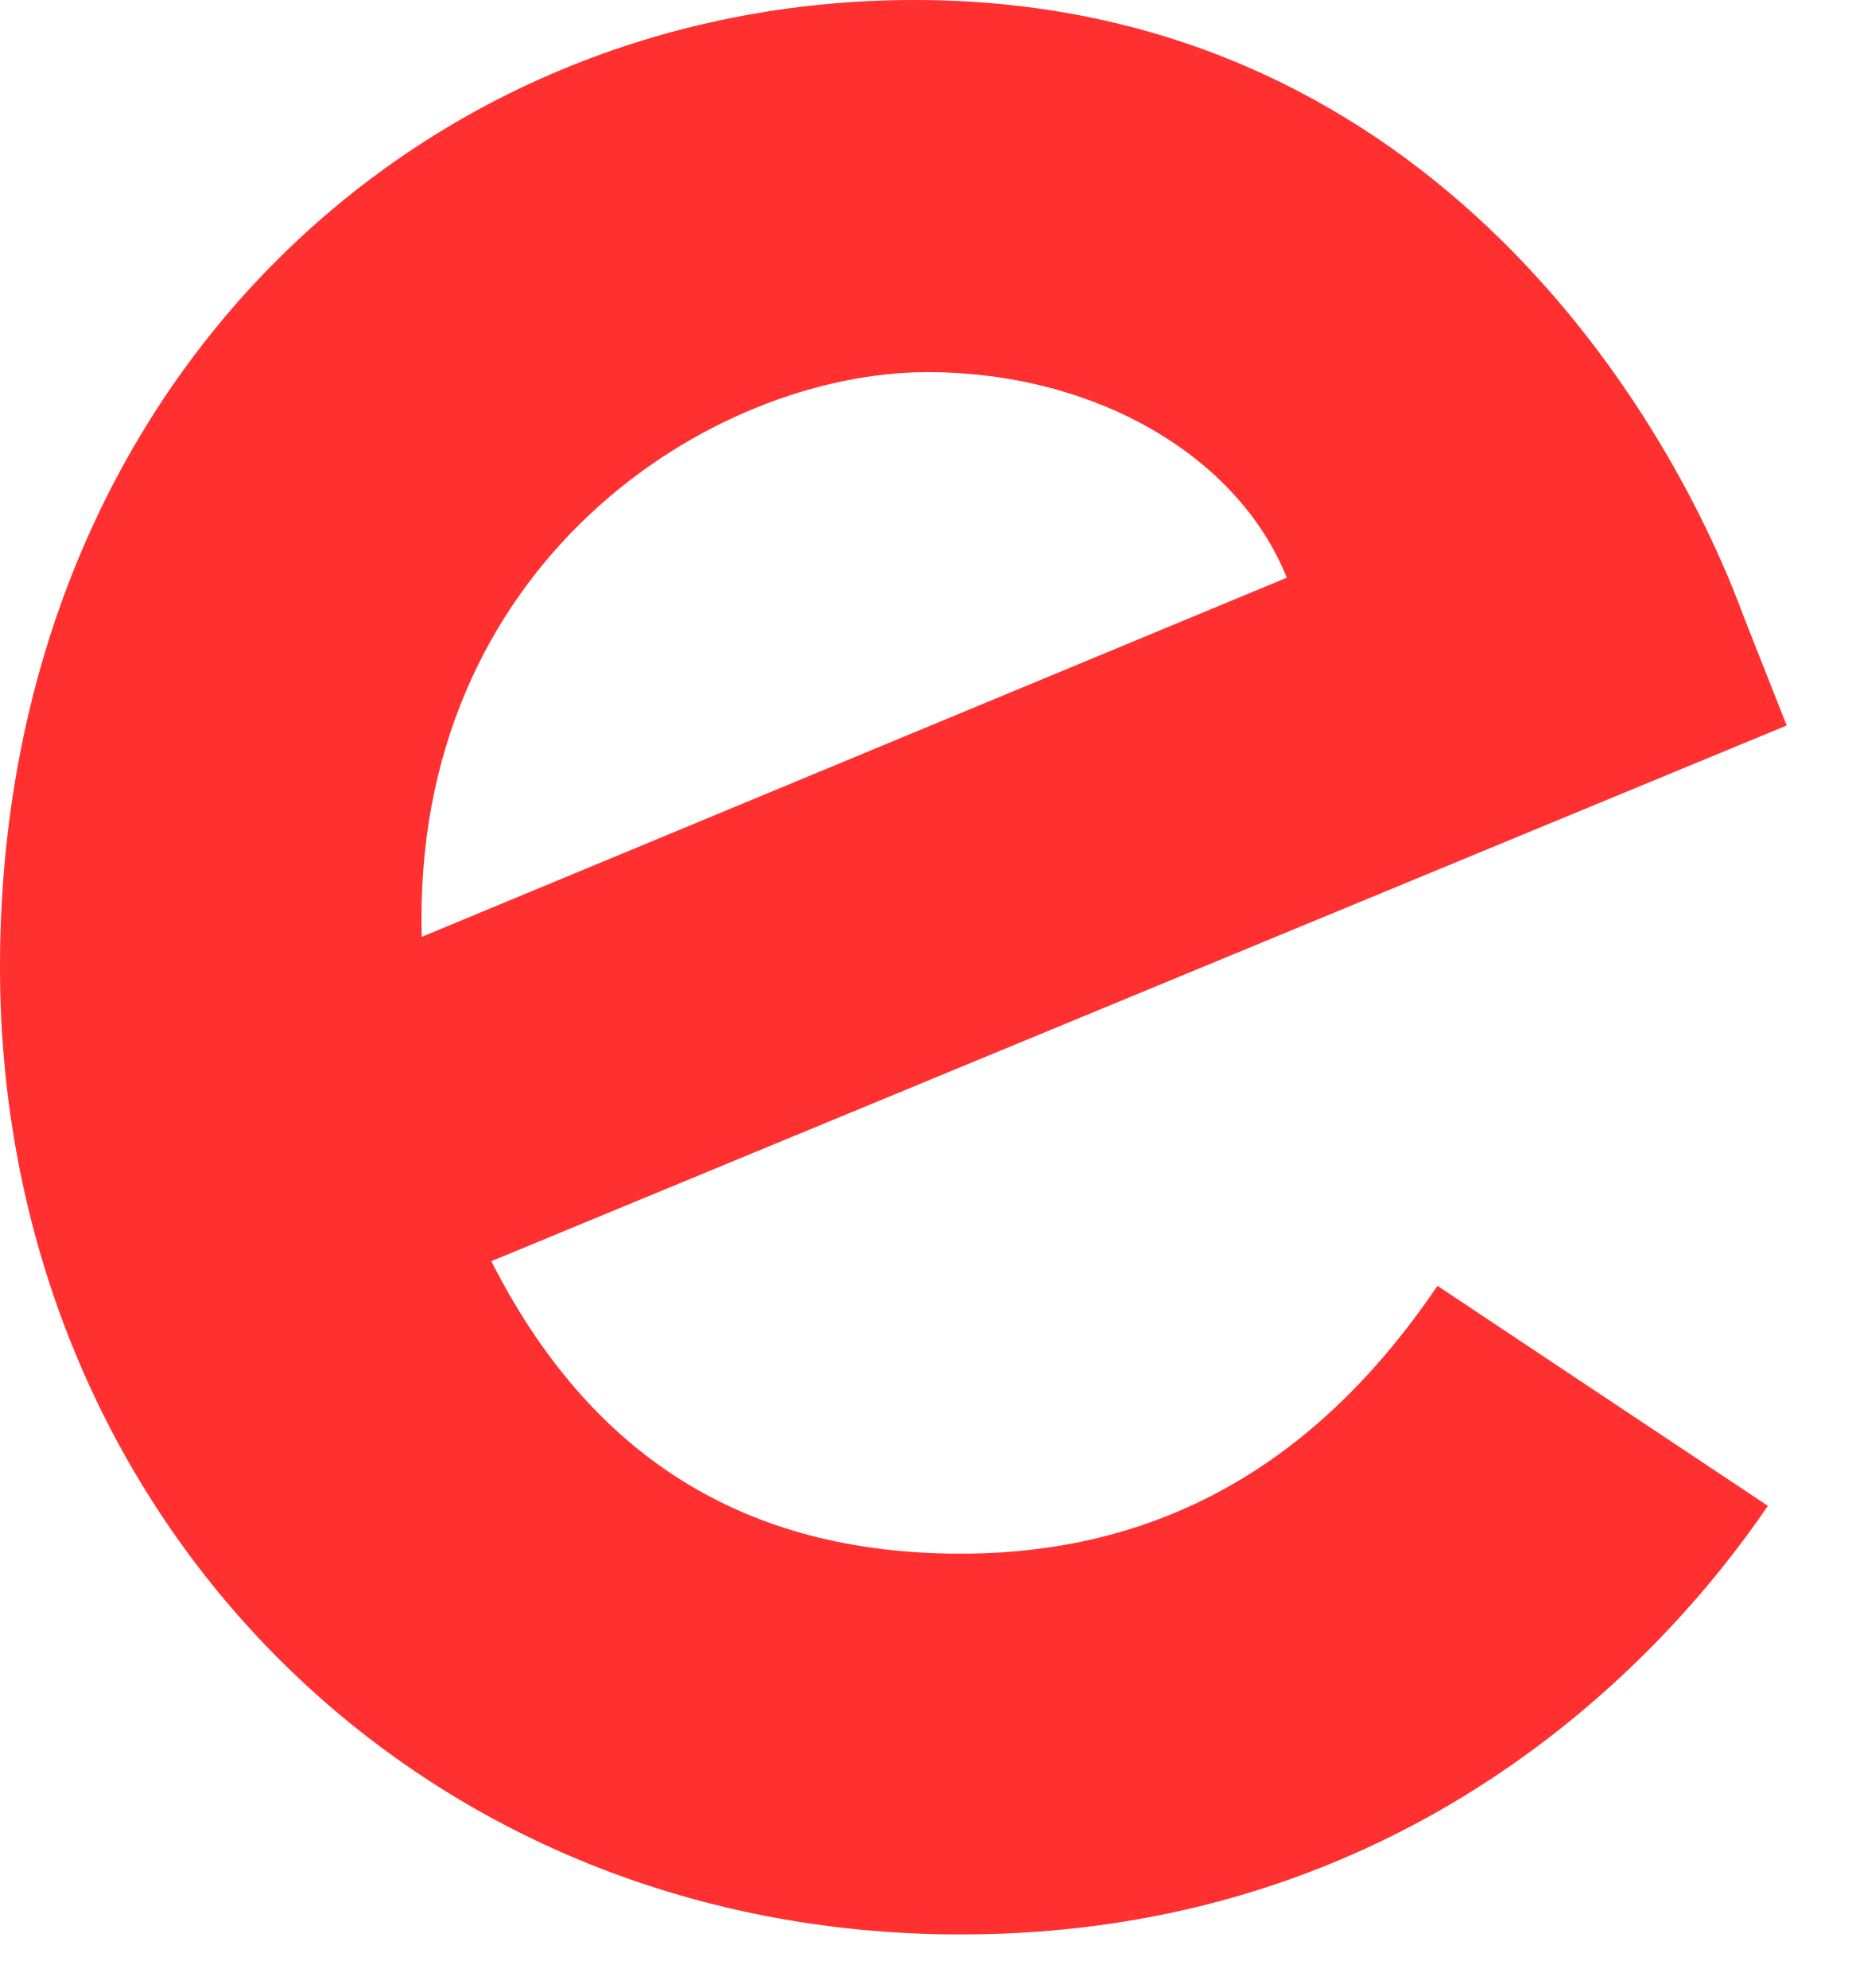
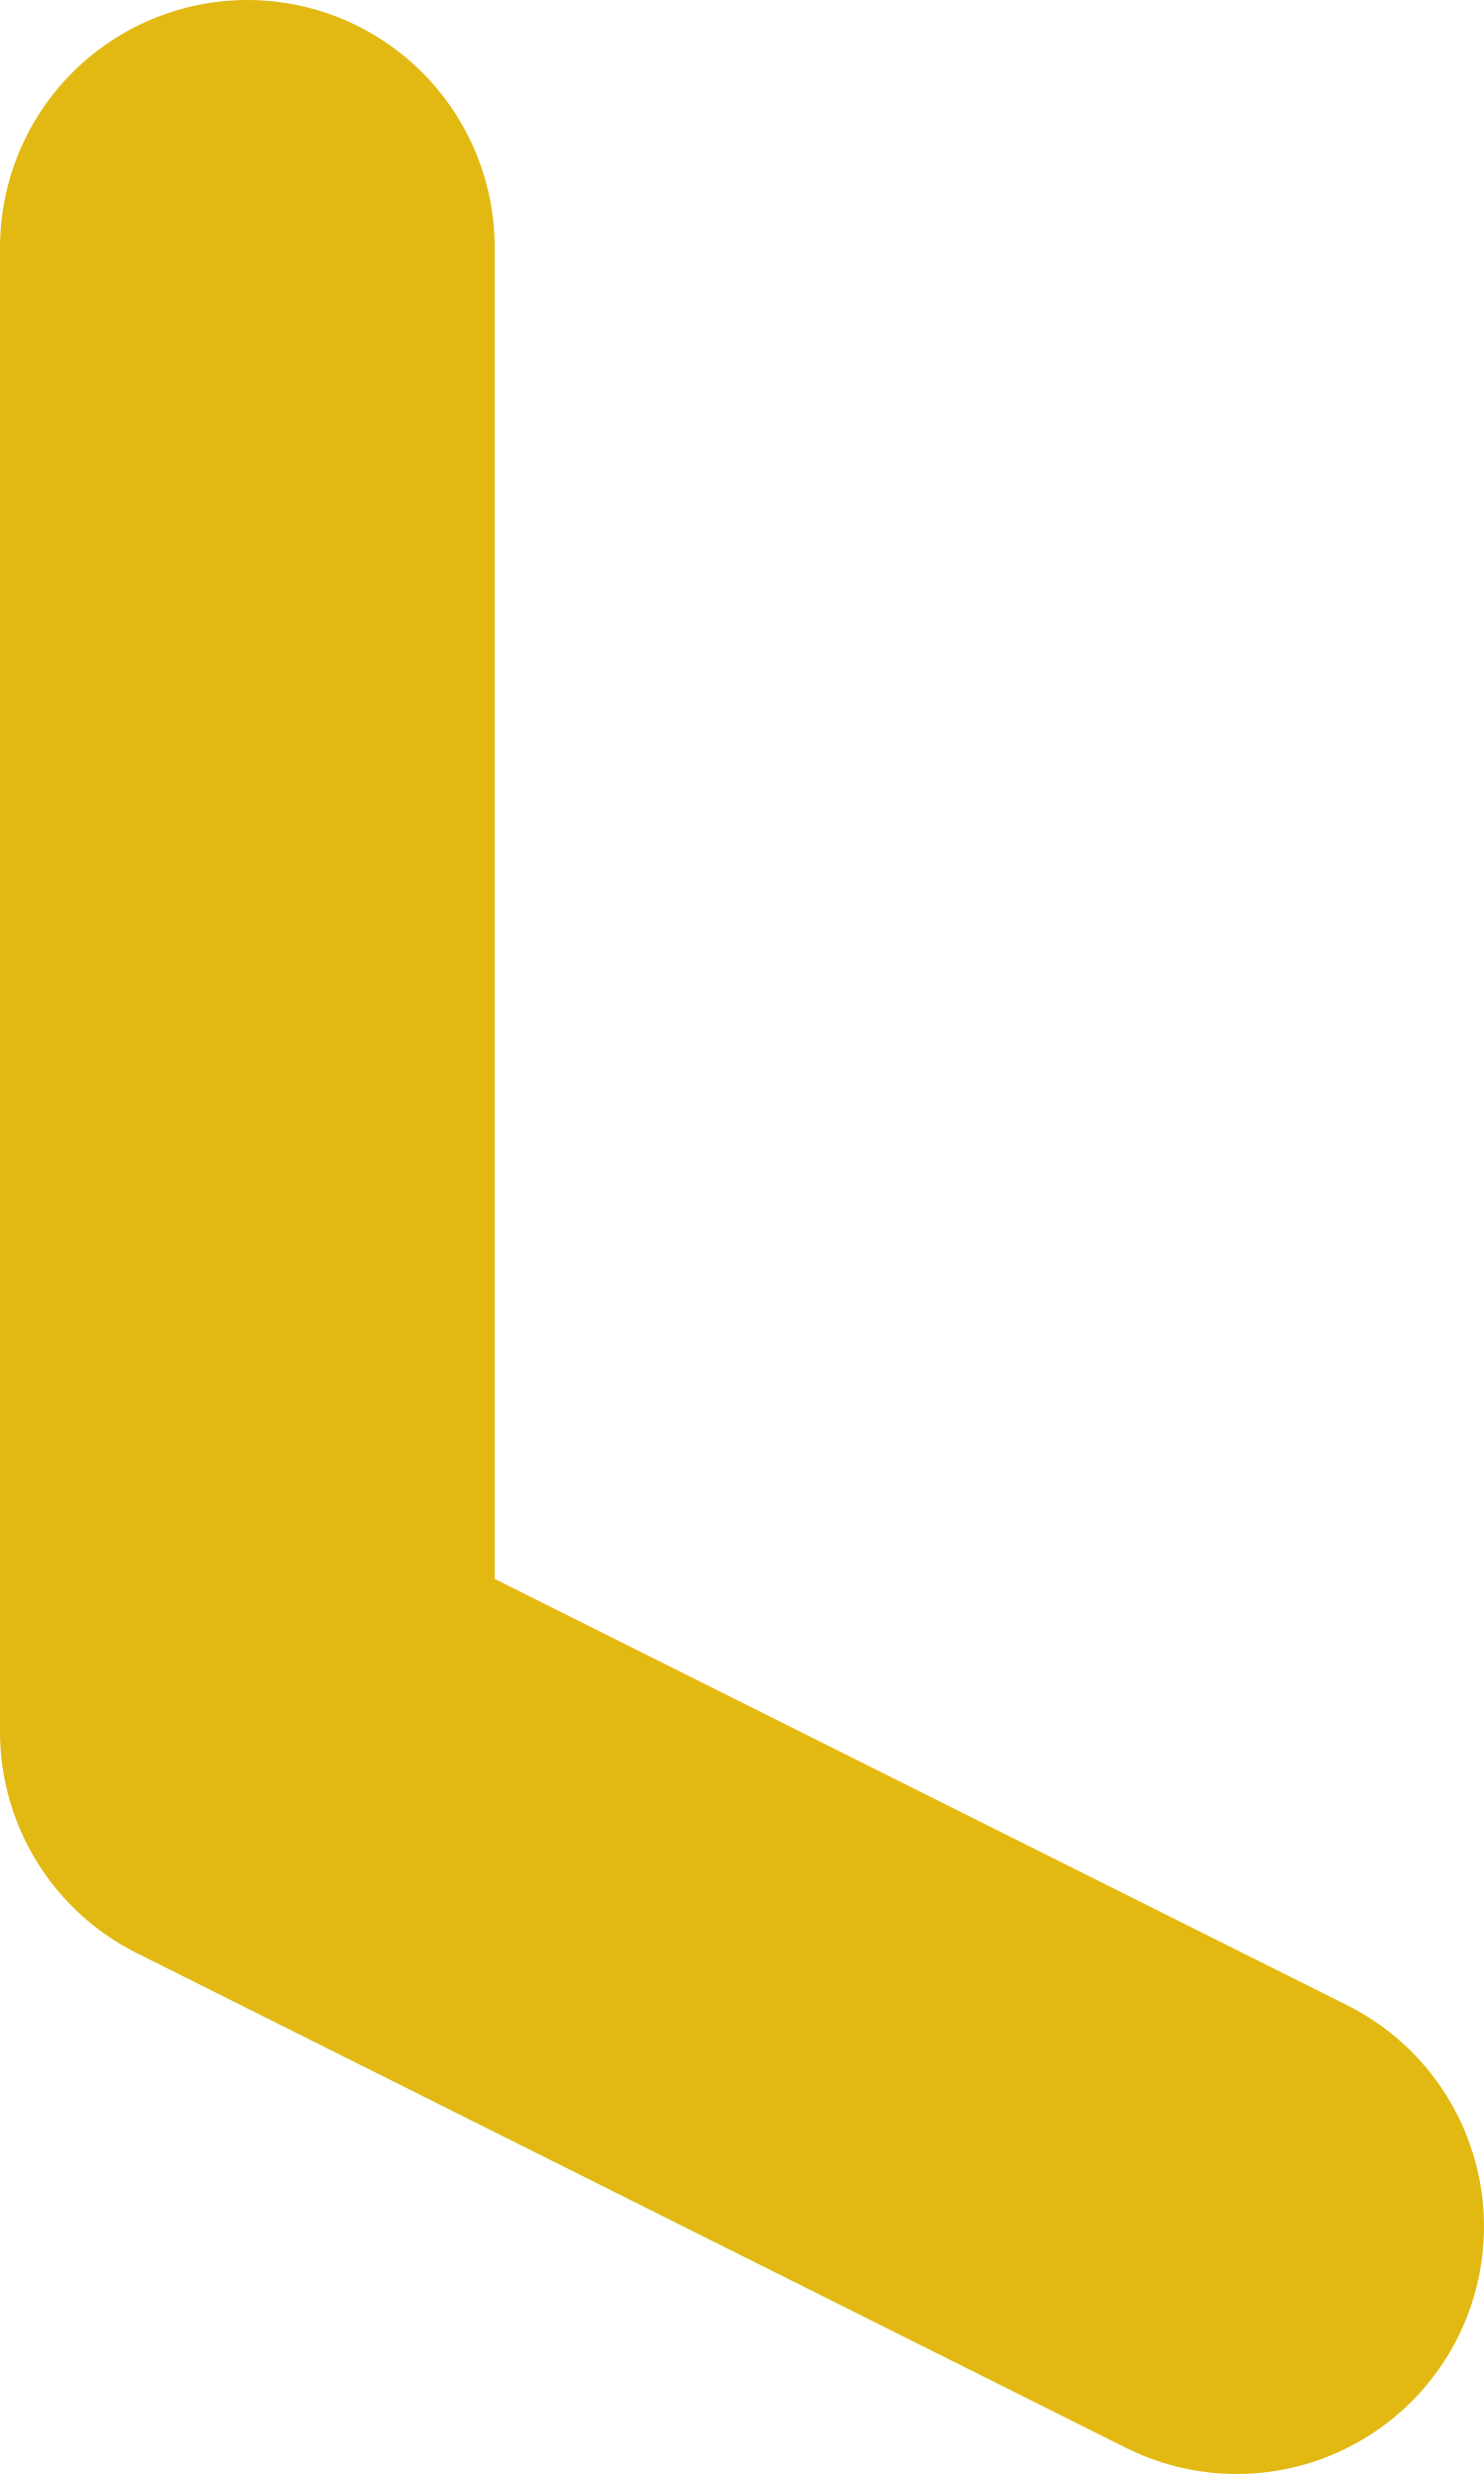
- <svg xmlns="http://www.w3.org/2000/svg" width="14" height="15" viewBox="0 0 14 15" fill="none">
-   <path d="M10.846 9.702L13.339 11.362C12.53 12.553 10.595 14.596 7.249 14.596C3.094 14.596 0 11.384 0 7.298C0 2.95 3.127 0 6.899 0C10.693 0 12.552 3.015 13.153 4.643L13.481 5.474L3.707 9.516C4.45 10.98 5.609 11.723 7.249 11.723C8.889 11.723 10.026 10.914 10.846 9.702ZM3.182 7.069L9.709 4.359C9.348 3.452 8.277 2.808 6.997 2.808C5.368 2.808 3.105 4.25 3.182 7.069Z" fill="#FF302F" />
+ <svg xmlns="http://www.w3.org/2000/svg" width="12" height="20" viewBox="0 0 12 20" fill="none">
+   <path d="M2 2V14L10 18" stroke="#E2B912" stroke-width="4" stroke-linecap="round" stroke-linejoin="round" />
</svg>
